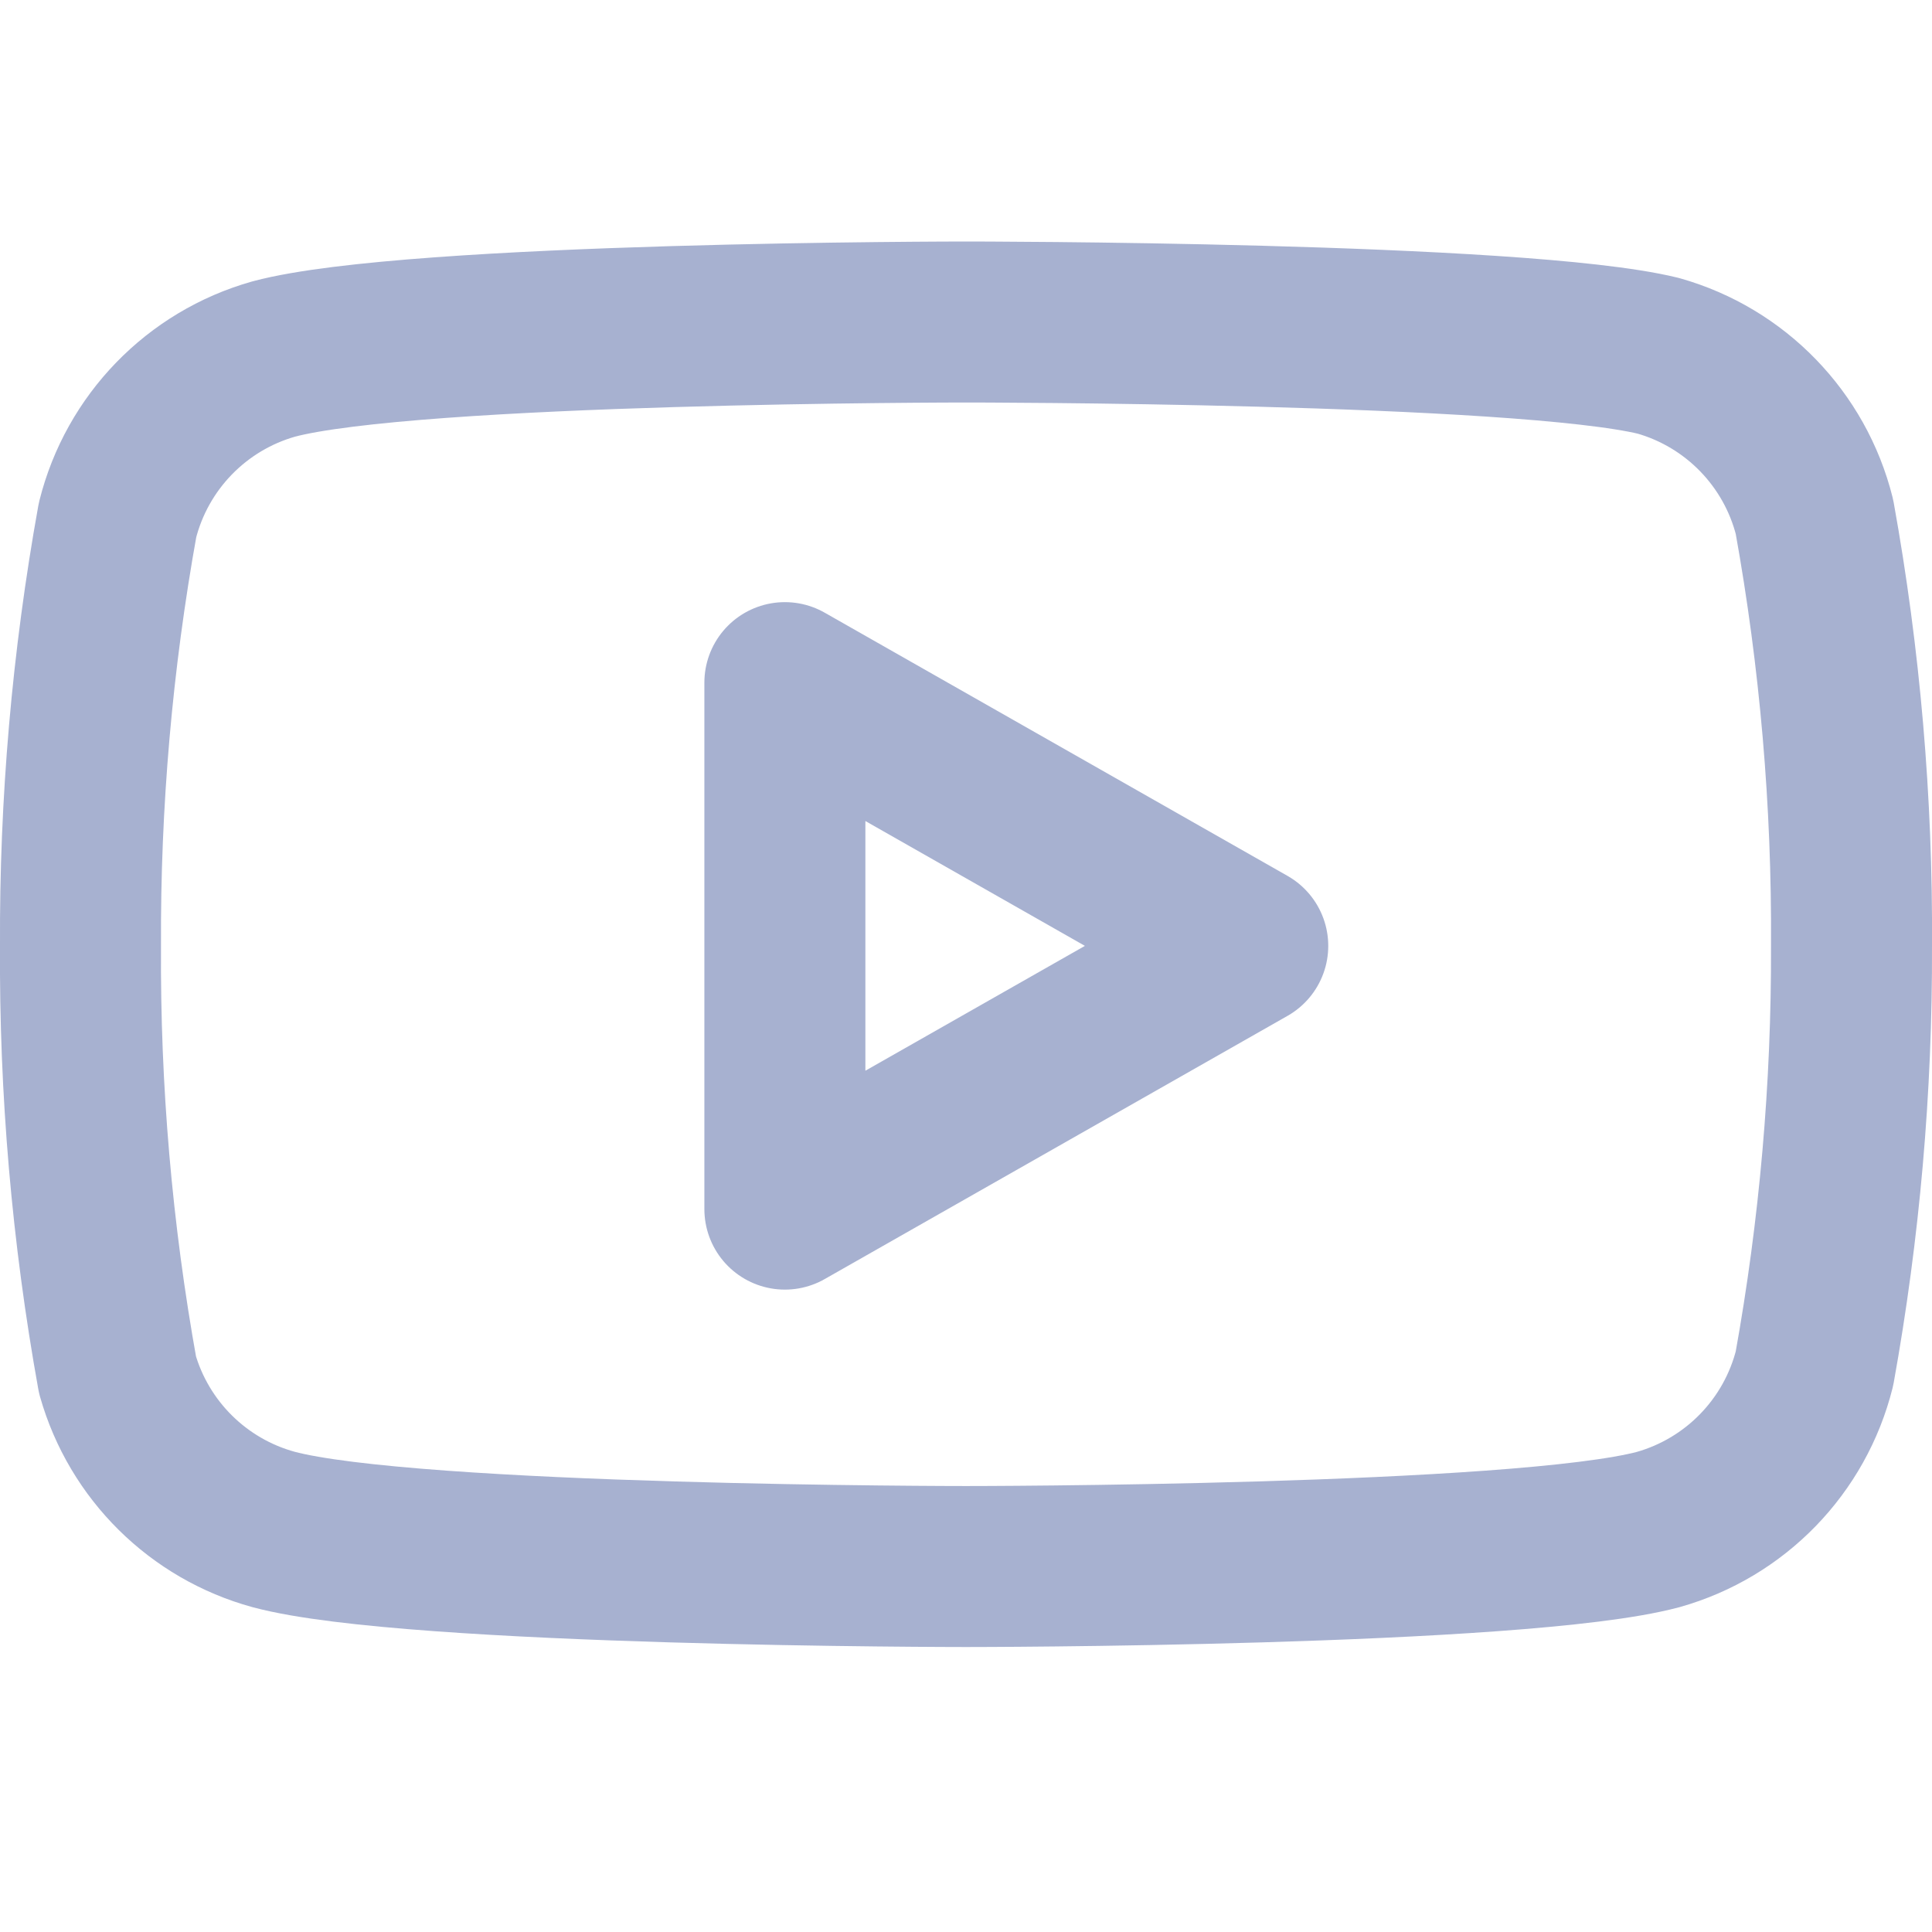
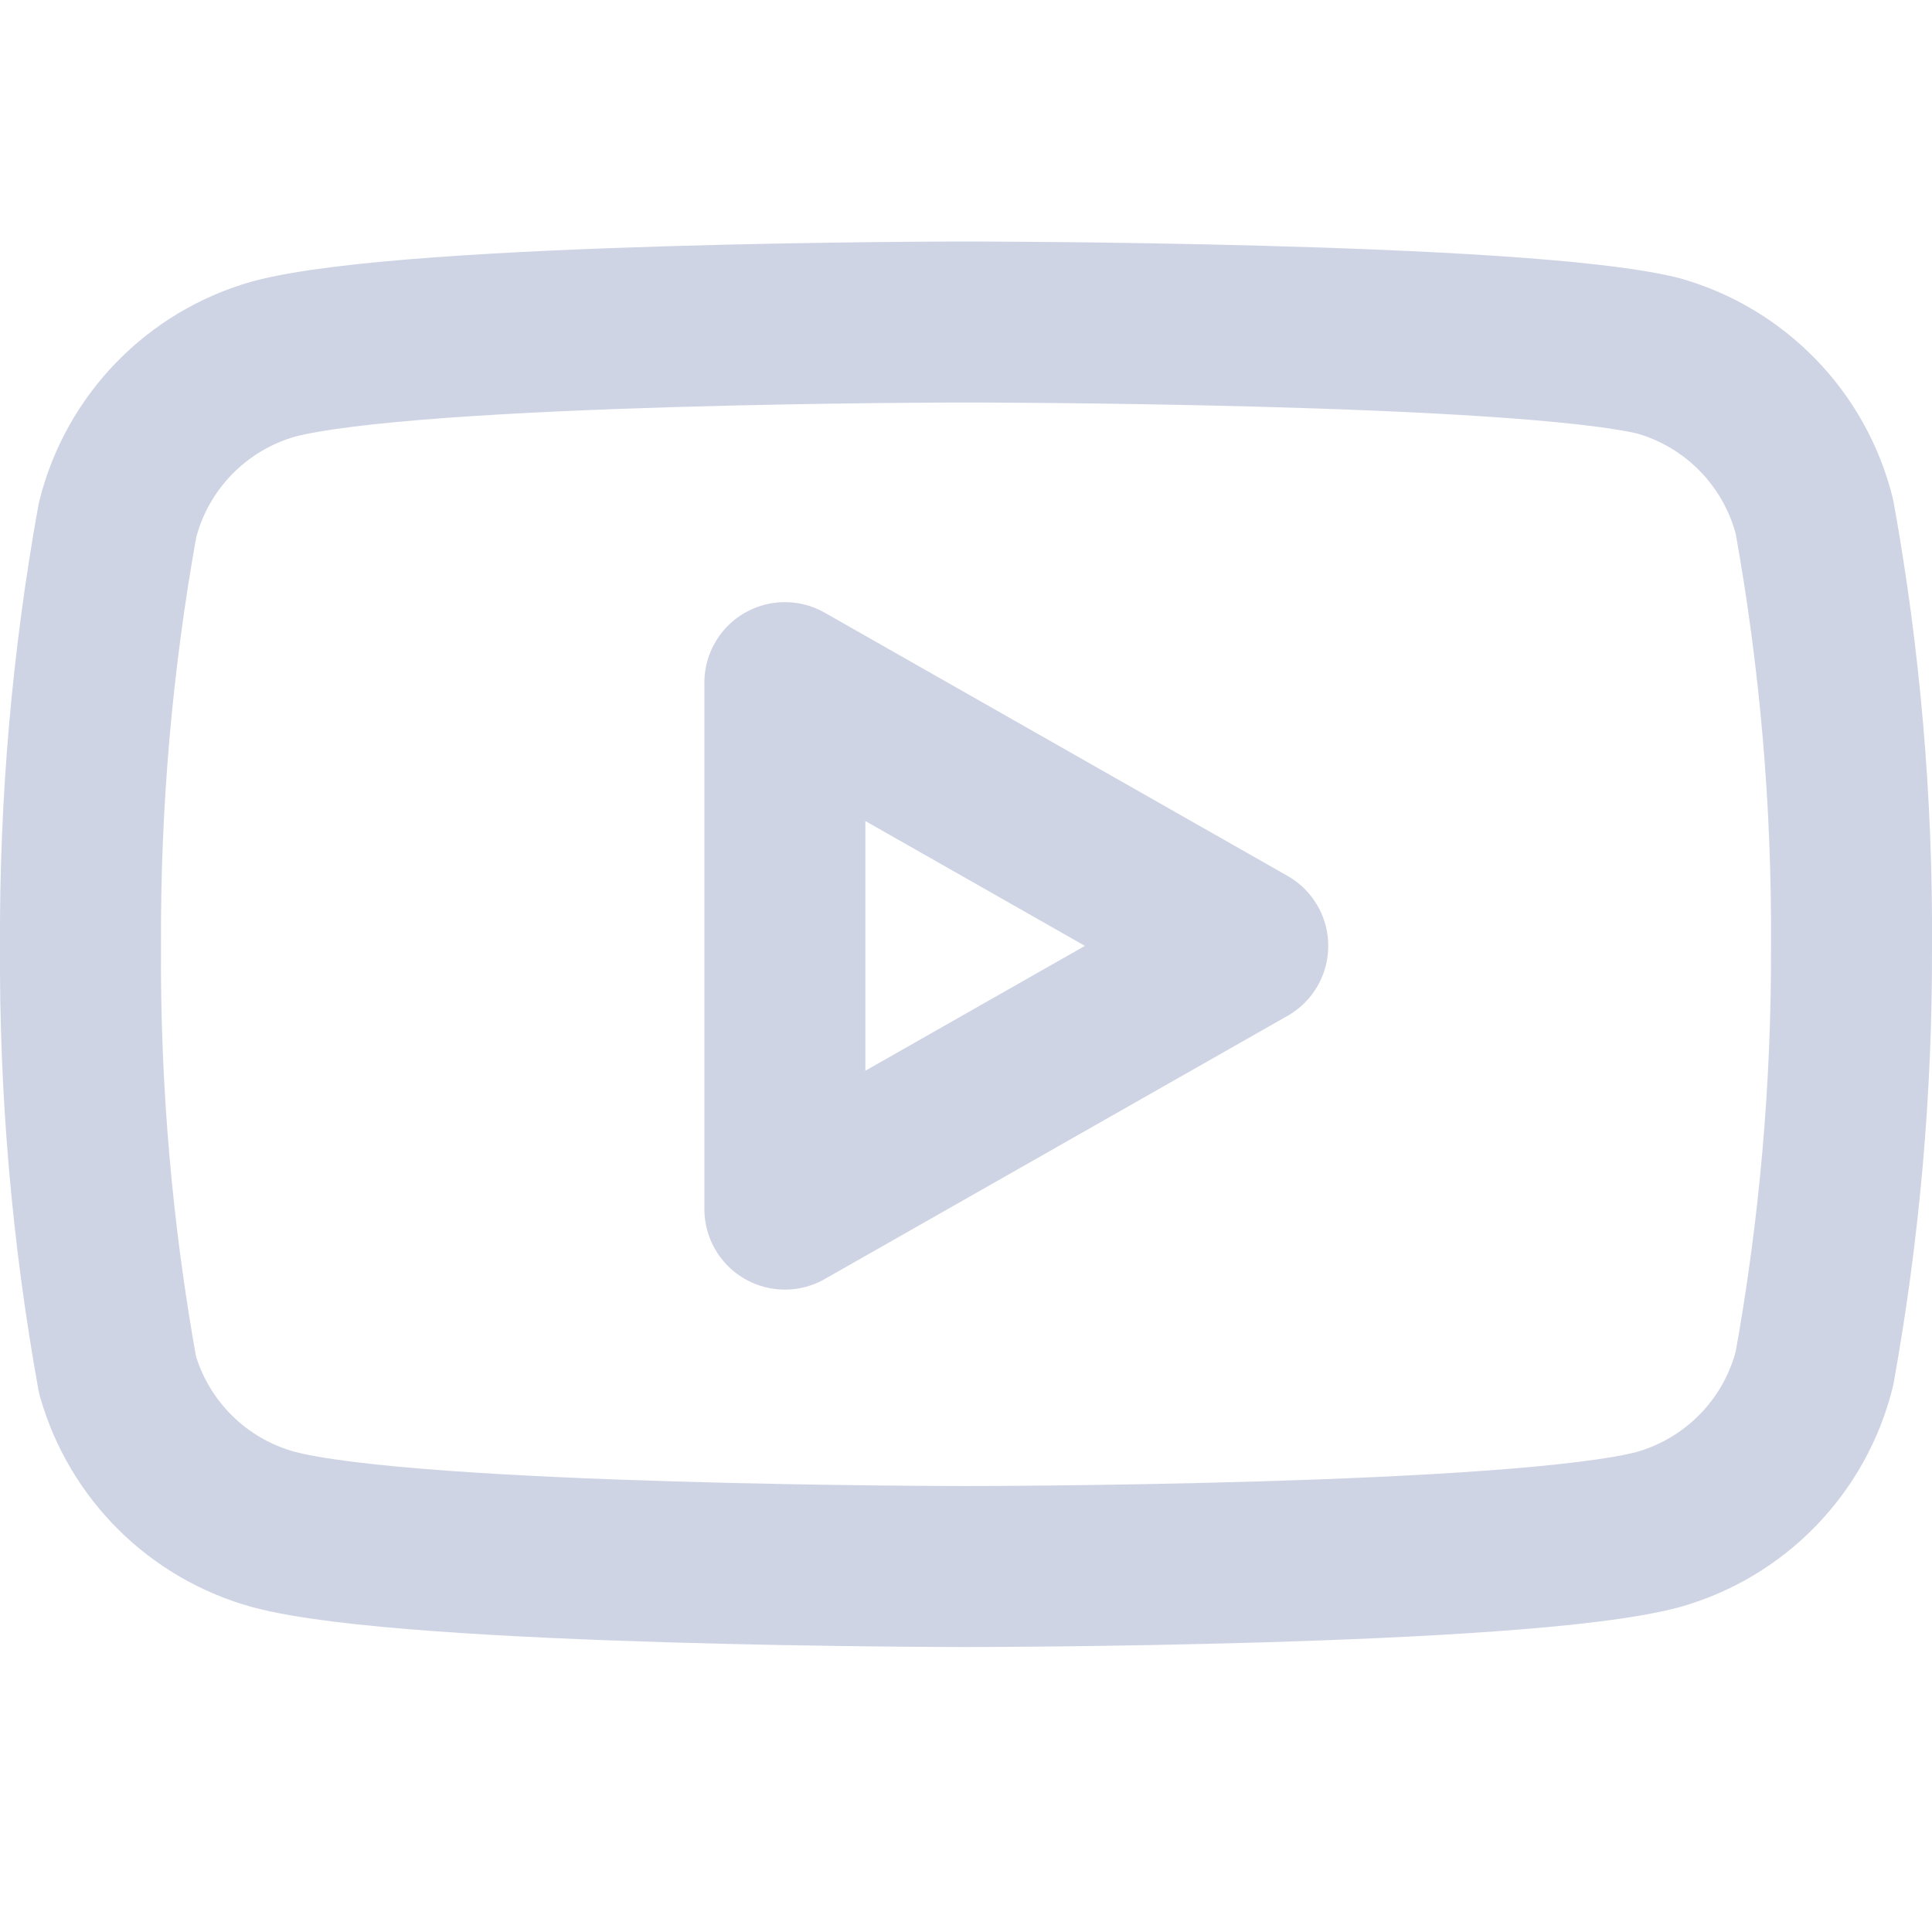
- <svg xmlns="http://www.w3.org/2000/svg" width="24" height="24" viewBox="0 0 24 24" fill="none" stroke="#a7b1d0" stroke-width="2" stroke-linecap="round" stroke-linejoin="round" class="feather feather-youtube">
+ <svg xmlns="http://www.w3.org/2000/svg" width="24" height="24" viewBox="0 0 24 24" fill="none" stroke="#CFD4E4" stroke-width="2" stroke-linecap="round" stroke-linejoin="round" class="feather feather-youtube">
  <path d="M22.54 6.42a2.78 2.78 0 0 0-1.94-2C18.88 4 12 4 12 4s-6.88 0-8.6.46a2.78 2.78 0 0 0-1.94 2A29 29 0 0 0 1 11.75a29 29 0 0 0 .46 5.33A2.78 2.78 0 0 0 3.4 19c1.72.46 8.6.46 8.6.46s6.88 0 8.6-.46a2.78 2.78 0 0 0 1.94-2 29 29 0 0 0 .46-5.25 29 29 0 0 0-.46-5.33z" />
  <polygon points="9.75 15.02 15.5 11.75 9.75 8.48 9.75 15.02" />
</svg>
